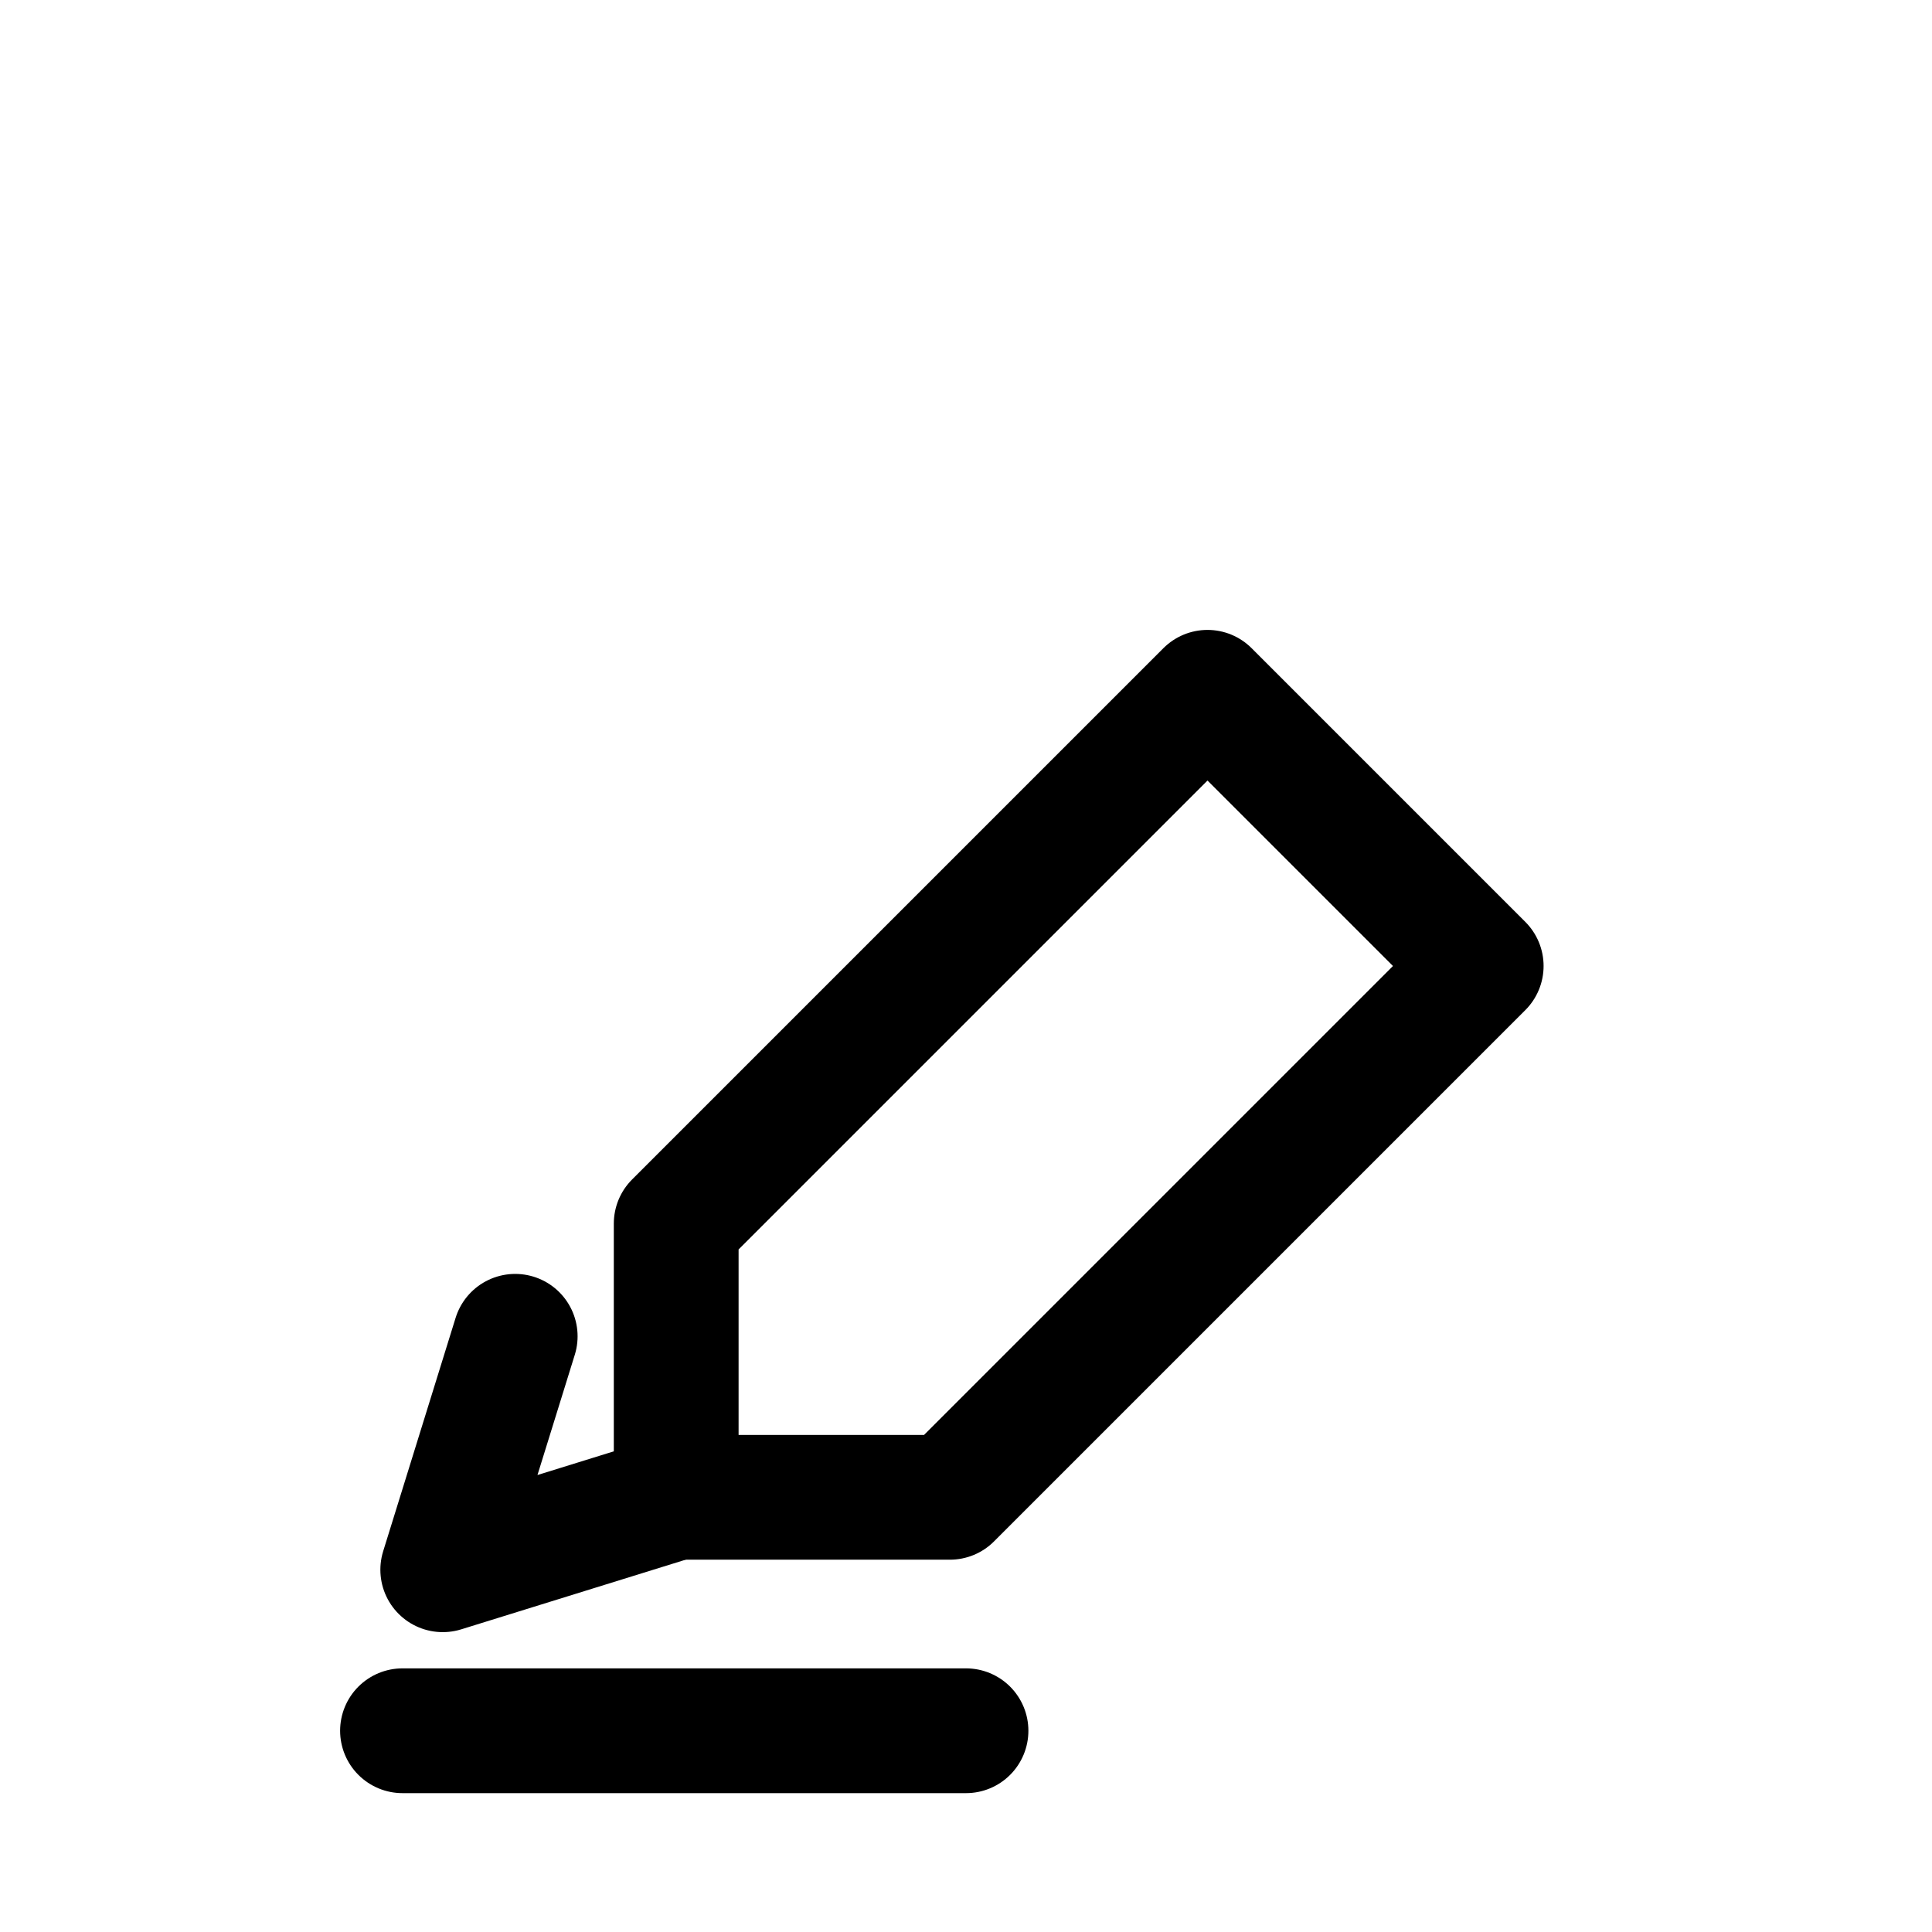
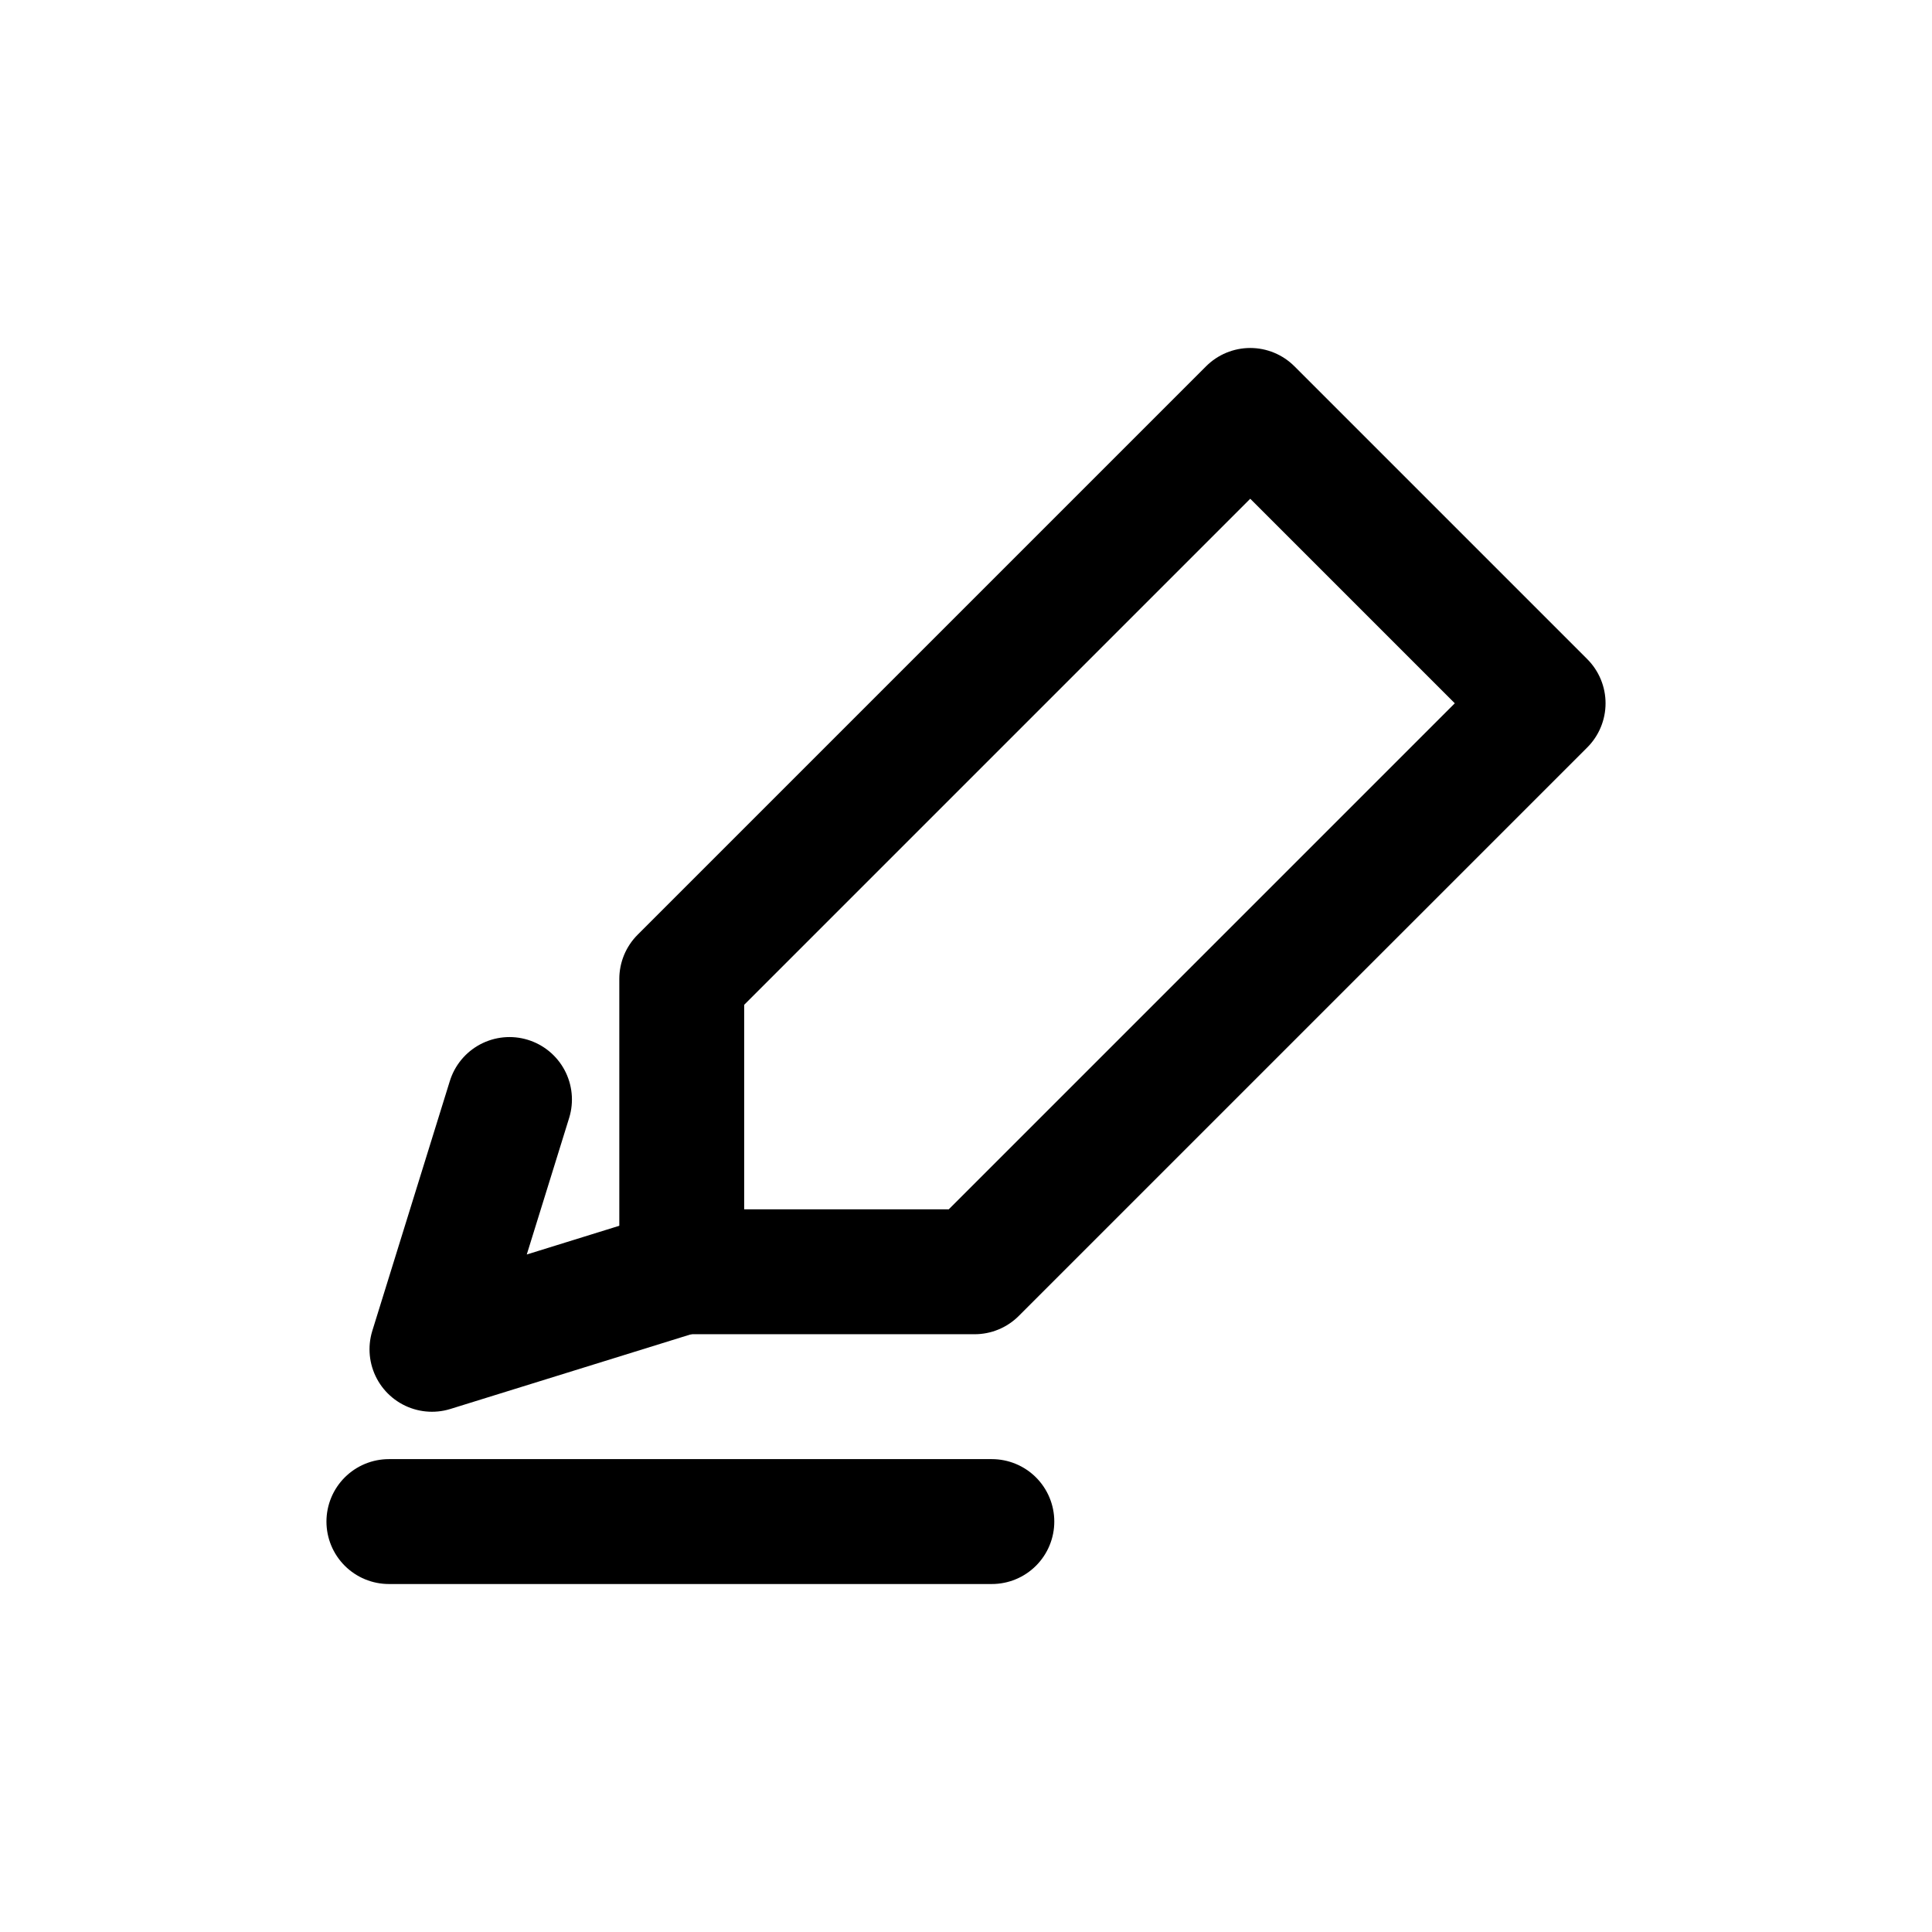
- <svg xmlns="http://www.w3.org/2000/svg" viewBox="0 0 24 24" width="24" height="24" fill="none" stroke="currentColor" stroke-width="1.55" stroke-linecap="round" stroke-linejoin="round">
-   <path d="M8.4 15.2l6.6-6.6 3.4 3.4-6.6 6.6H8.4z" />
-   <path d="M8.4 18.6l-2.9.9.9-2.9" />
-   <path d="M5 21.5h7" />
+ <svg xmlns="http://www.w3.org/2000/svg" viewBox="0 0 24 24" width="24" height="24" fill="none" stroke="currentColor" stroke-width="1.45" stroke-linecap="round" stroke-linejoin="round">
+   <g transform="translate(12 12) scale(1.07) translate(-11.7 -15.05)">
+     <path d="M8.4 15.2l6.6-6.6 3.4 3.4-6.6 6.6H8.4z" />
+     <path d="M8.4 18.6l-2.9.9.9-2.9" />
+     <path d="M5 21.5h7" />
+   </g>
</svg>
